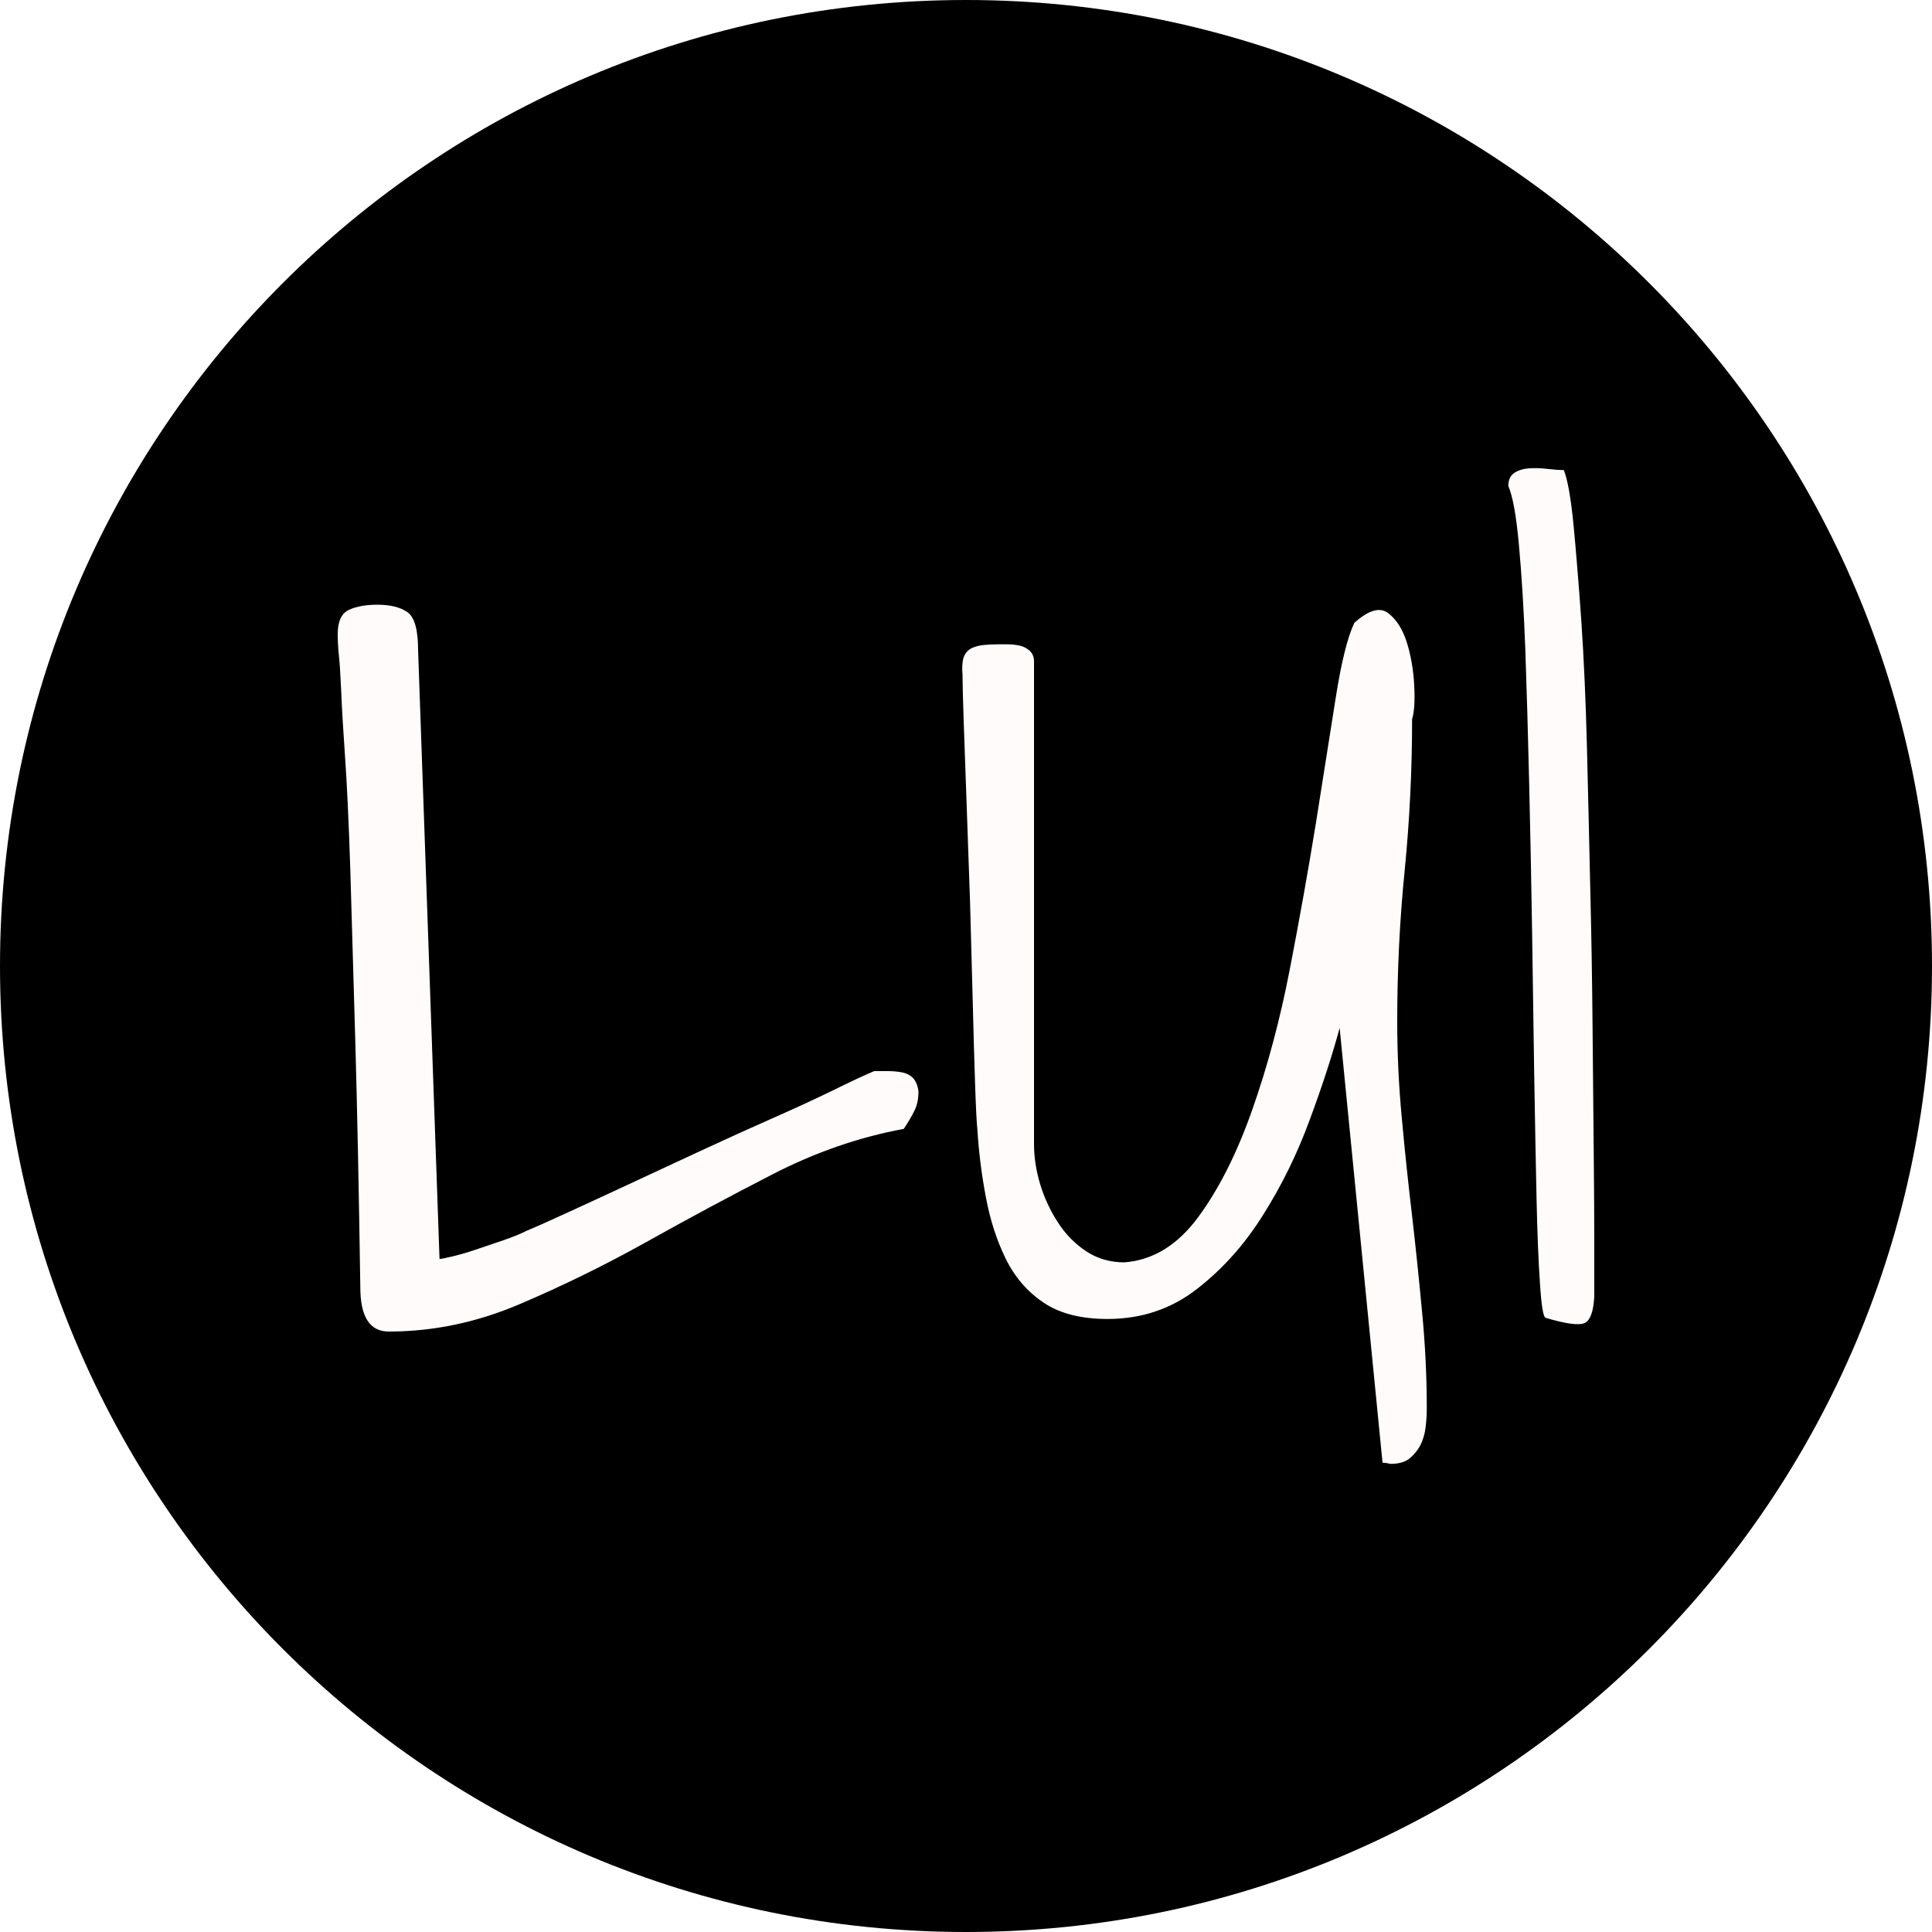
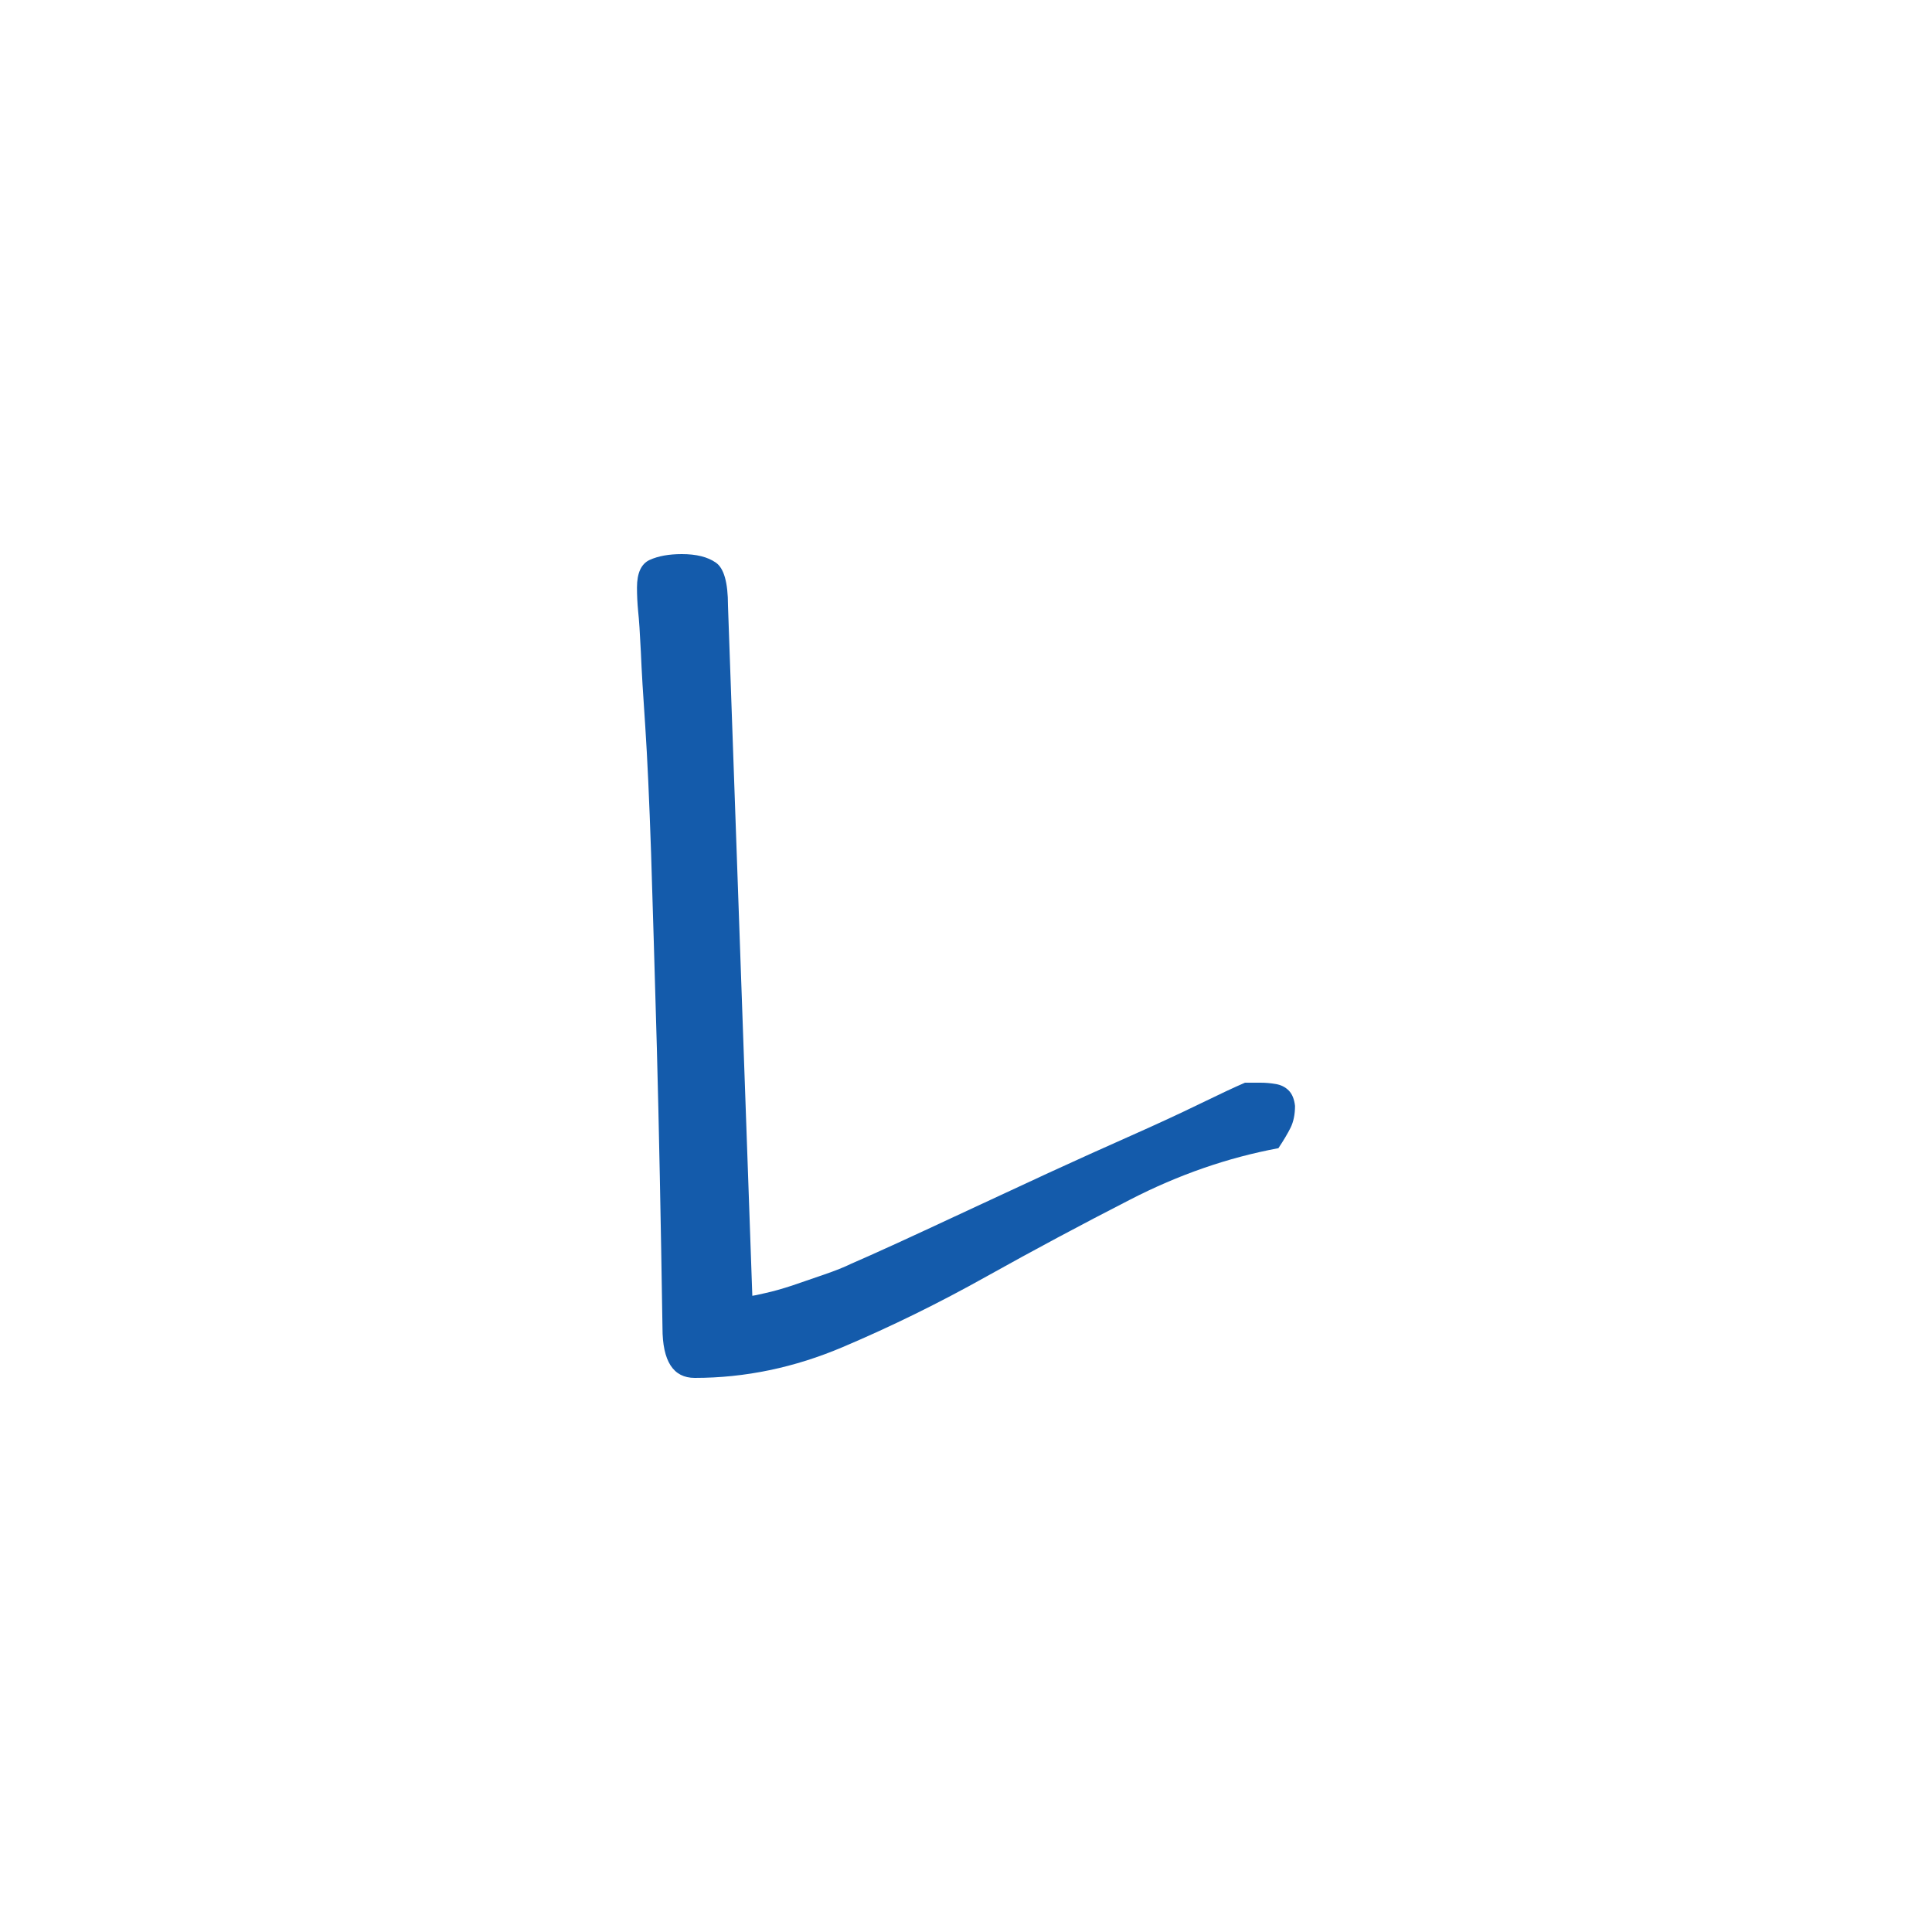
<svg xmlns="http://www.w3.org/2000/svg" width="256" height="256" viewBox="0 0 100 100">
-   <rect width="100" height="100" rx="50" fill="#000000">
- 	</rect>
-   <path d="M18.65 66.63L18.65 66.63Q18.54 59.19 18.39 53.89Q18.24 48.58 18.13 44.95Q18.01 41.32 17.86 39.18Q17.71 37.04 17.66 35.75Q17.60 34.46 17.54 33.91Q17.48 33.35 17.48 32.82L17.48 32.82Q17.48 31.83 18.07 31.56Q18.65 31.30 19.53 31.30L19.53 31.30Q20.53 31.30 21.08 31.68Q21.64 32.06 21.64 33.64L21.64 33.64L22.75 65.17Q22.81 65.17 23.34 65.05Q23.87 64.93 24.57 64.70Q25.27 64.46 26.04 64.20Q26.80 63.94 27.27 63.70L27.27 63.70Q27.97 63.41 29.38 62.76Q30.78 62.12 32.54 61.30Q34.30 60.48 36.26 59.57Q38.22 58.66 40.01 57.87Q41.80 57.08 43.17 56.41Q44.55 55.73 45.25 55.44L45.25 55.44L45.96 55.44Q46.31 55.44 46.66 55.50Q47.01 55.56 47.25 55.79Q47.48 56.03 47.54 56.49L47.54 56.49Q47.54 57.08 47.33 57.49Q47.13 57.90 46.78 58.43L46.78 58.43Q43.32 59.07 40.01 60.77Q36.70 62.47 33.45 64.29Q30.20 66.10 26.88 67.51Q23.57 68.92 20.12 68.92L20.12 68.92Q18.65 68.92 18.65 66.63ZM71.56 75.71L69.34 53.21Q68.75 55.38 67.78 57.99Q66.82 60.60 65.38 62.88Q63.95 65.17 61.95 66.72Q59.96 68.27 57.32 68.27L57.32 68.27Q55.27 68.27 54.01 67.42Q52.75 66.57 52.05 65.14Q51.35 63.70 51.03 61.97Q50.70 60.24 50.59 58.49L50.59 58.49Q50.53 57.90 50.47 56.11Q50.41 54.33 50.35 51.89Q50.29 49.46 50.21 46.71Q50.12 43.96 50.03 41.55Q49.94 39.15 49.88 37.33Q49.82 35.52 49.82 34.93L49.82 34.93Q49.77 34.35 49.88 34.02Q50 33.70 50.29 33.55Q50.59 33.41 50.97 33.38Q51.35 33.35 51.64 33.35L51.64 33.35L52.11 33.35Q52.46 33.35 52.75 33.41Q53.05 33.47 53.28 33.67Q53.52 33.88 53.52 34.23L53.52 34.23L53.52 59.19Q53.52 60.24 53.84 61.30Q54.16 62.35 54.75 63.26Q55.33 64.17 56.21 64.76Q57.09 65.34 58.20 65.34L58.20 65.34Q60.43 65.17 62.04 62.97Q63.65 60.77 64.82 57.43Q66.00 54.09 66.76 50.17Q67.52 46.24 68.11 42.61Q68.69 38.97 69.13 36.16Q69.57 33.35 70.10 32.24L70.10 32.24Q71.21 31.24 71.86 31.74Q72.50 32.24 72.82 33.26Q73.14 34.29 73.20 35.49Q73.26 36.69 73.09 37.22L73.09 37.22Q73.09 41.14 72.71 45.01Q72.32 48.88 72.32 52.86L72.32 52.86Q72.32 55.38 72.56 57.90Q72.79 60.42 73.09 62.94Q73.38 65.46 73.61 67.95Q73.85 70.44 73.85 72.90L73.85 72.90Q73.85 73.37 73.79 73.87Q73.73 74.37 73.53 74.78Q73.32 75.19 72.97 75.48Q72.62 75.77 71.97 75.77L71.97 75.77Q71.97 75.77 71.83 75.74Q71.68 75.71 71.56 75.71L71.56 75.71ZM78.07 25.15L78.07 25.15Q78.07 24.68 78.39 24.47Q78.71 24.27 79.15 24.24Q79.59 24.21 80.09 24.27Q80.59 24.33 80.94 24.33L80.94 24.33Q81.23 25.03 81.44 27.11Q81.64 29.19 81.85 32.15Q82.05 35.11 82.14 38.68Q82.23 42.26 82.31 45.92Q82.40 49.58 82.43 53.10Q82.46 56.61 82.49 59.51Q82.52 62.41 82.52 64.46L82.52 64.46L82.52 67.10Q82.46 68.27 82.02 68.48Q81.58 68.68 80 68.21L80 68.21Q79.82 68.15 79.71 66.46Q79.59 64.76 79.53 61.97Q79.47 59.19 79.41 55.59Q79.36 51.98 79.30 48.17Q79.24 44.37 79.15 40.56Q79.06 36.75 78.95 33.61Q78.83 30.48 78.62 28.22Q78.42 25.97 78.07 25.15Z" fill="#fffbfb">
+   <path fill="#145bab" d="M34.29 68.73L34.29 68.73Q34.16 60.29 34.00 54.28Q33.83 48.27 33.70 44.16Q33.56 40.04 33.40 37.62Q33.23 35.19 33.17 33.73Q33.10 32.27 33.03 31.64Q32.97 31.01 32.97 30.41L32.97 30.41Q32.97 29.28 33.63 28.98Q34.29 28.68 35.29 28.68L35.29 28.68Q36.42 28.68 37.05 29.12Q37.68 29.55 37.68 31.34L37.68 31.34L38.94 67.07Q39.01 67.07 39.61 66.93Q40.21 66.80 41.00 66.54Q41.80 66.27 42.66 65.97Q43.53 65.67 44.06 65.41L44.06 65.41Q44.85 65.07 46.45 64.34Q48.04 63.61 50.03 62.68Q52.03 61.75 54.25 60.72Q56.47 59.70 58.50 58.80Q60.53 57.90 62.09 57.14Q63.65 56.38 64.44 56.04L64.44 56.04L65.24 56.04Q65.64 56.04 66.04 56.11Q66.44 56.18 66.70 56.44Q66.97 56.71 67.03 57.24L67.03 57.24Q67.03 57.90 66.80 58.37Q66.57 58.83 66.17 59.43L66.17 59.43Q62.25 60.16 58.50 62.09Q54.75 64.01 51.06 66.07Q47.38 68.13 43.63 69.72Q39.87 71.32 35.96 71.32L35.96 71.32Q34.29 71.32 34.29 68.73Z">
	</path>
</svg>
